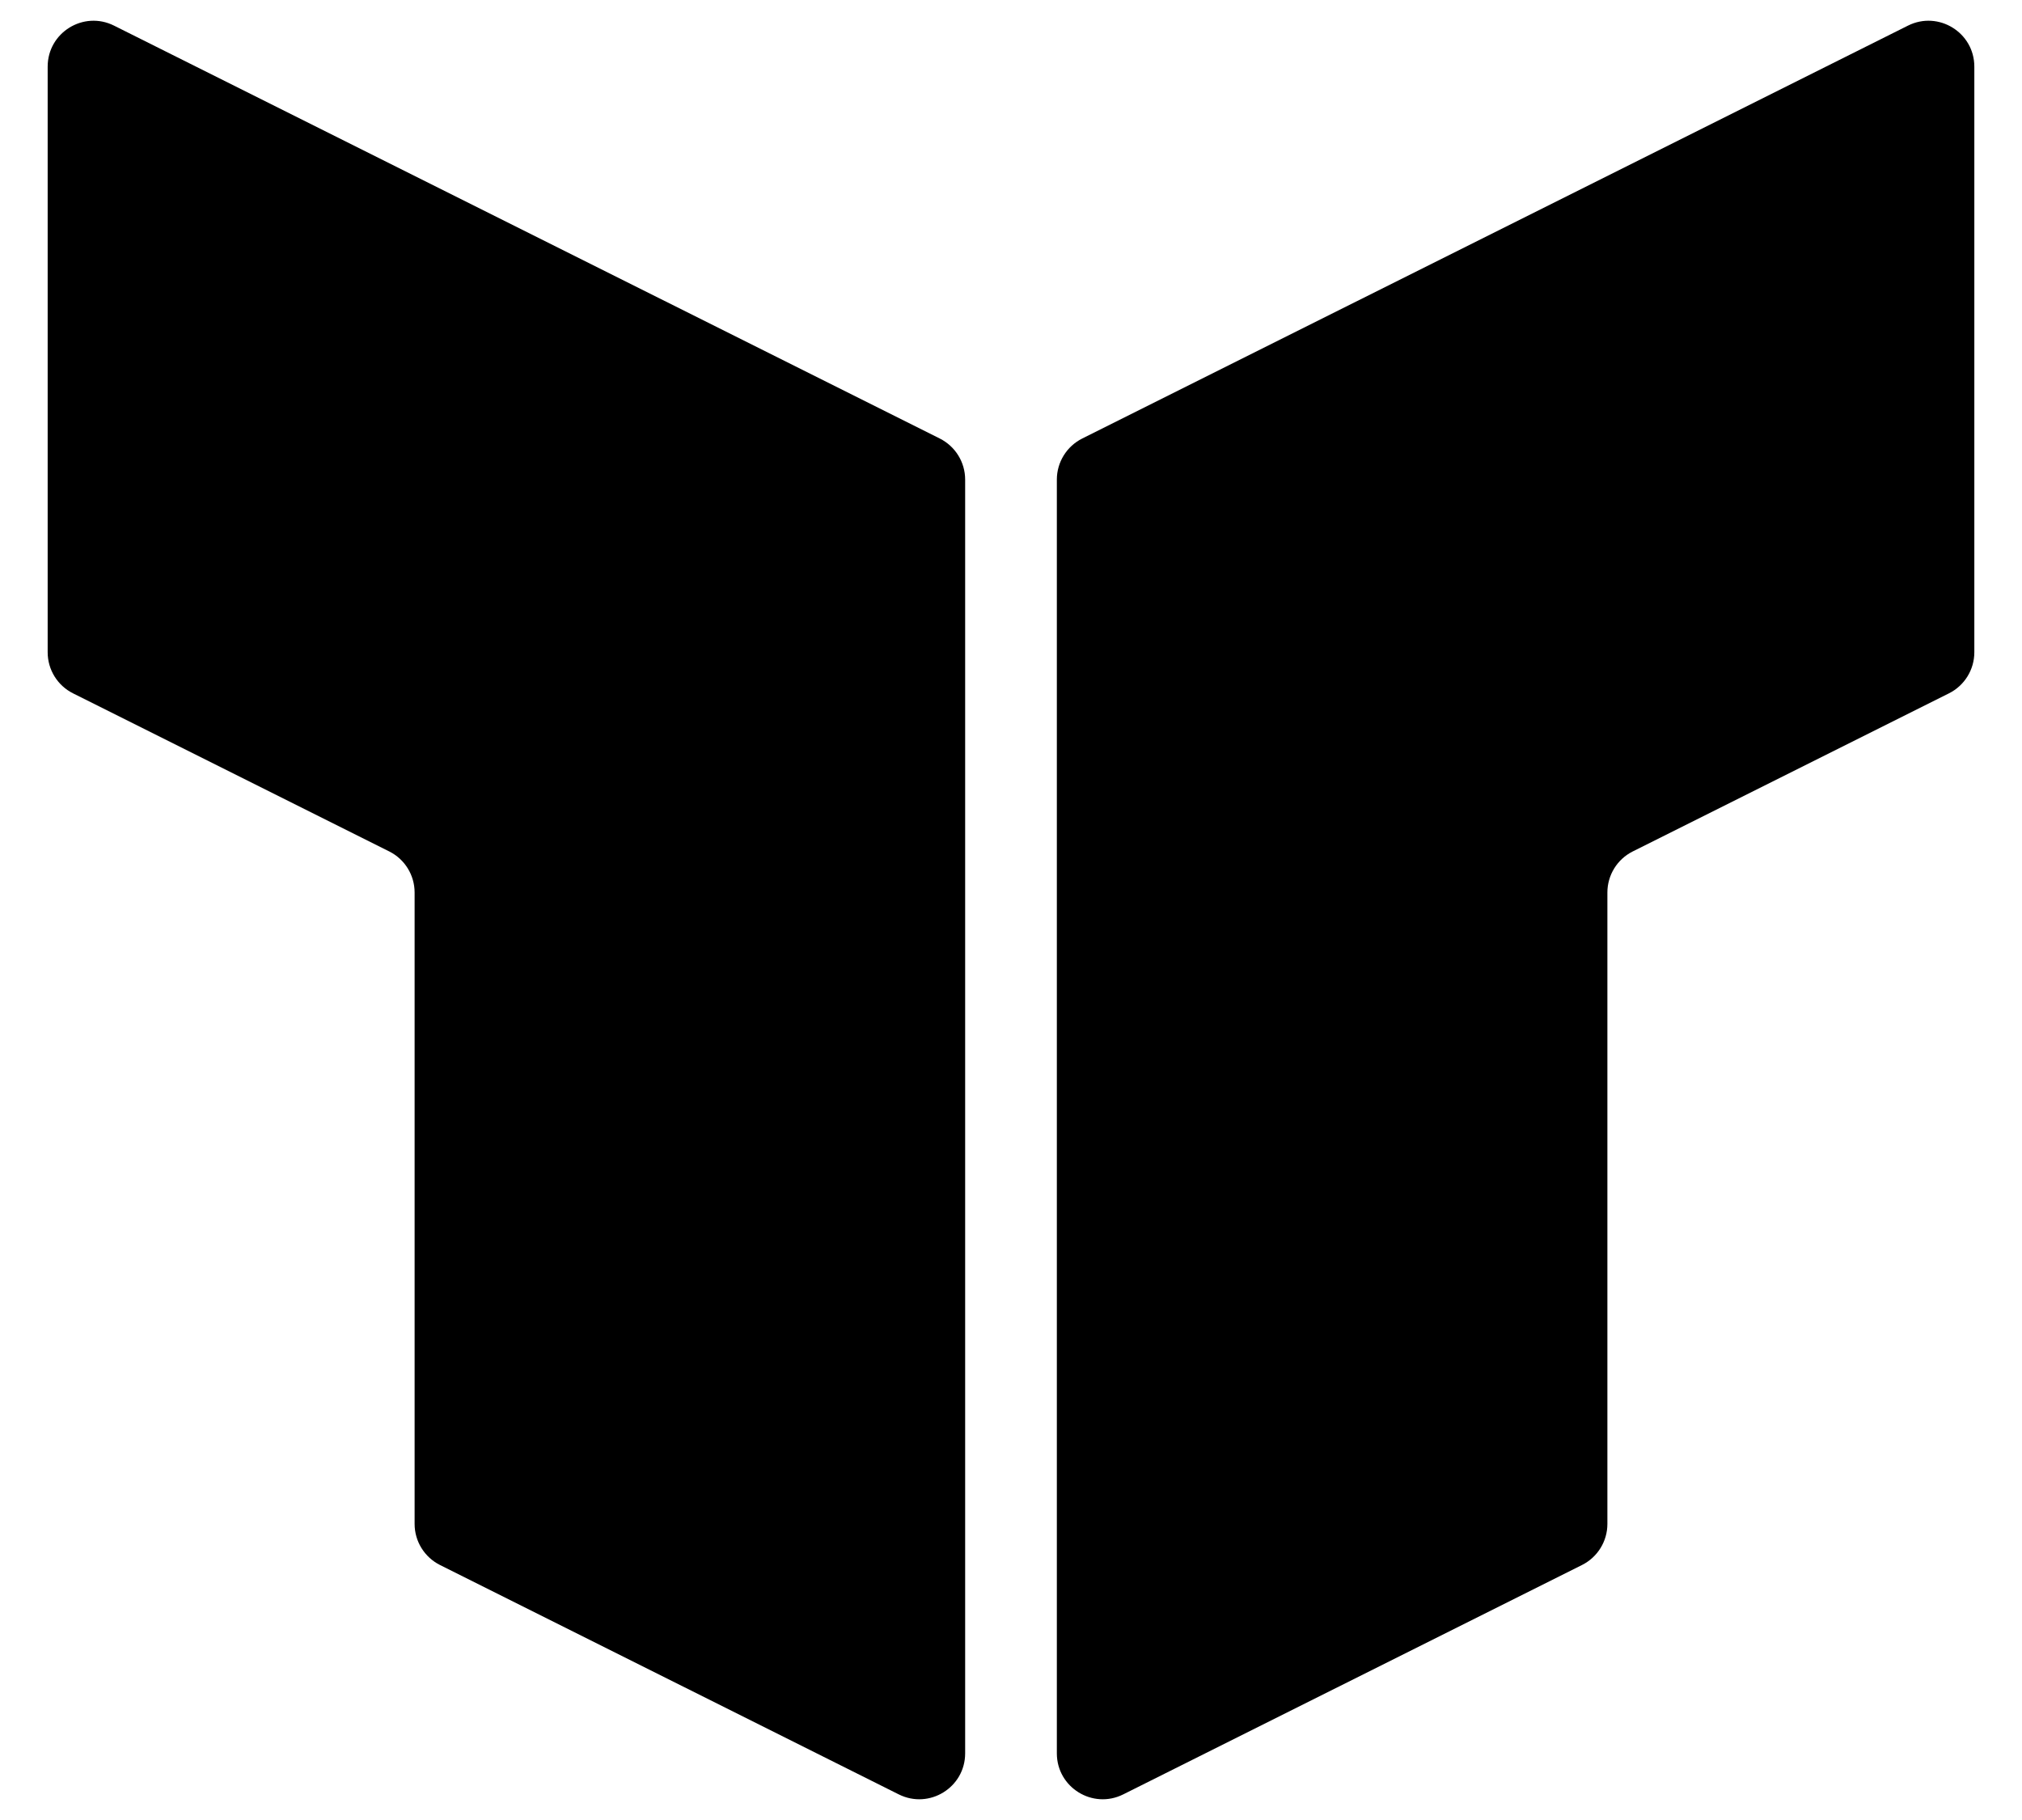
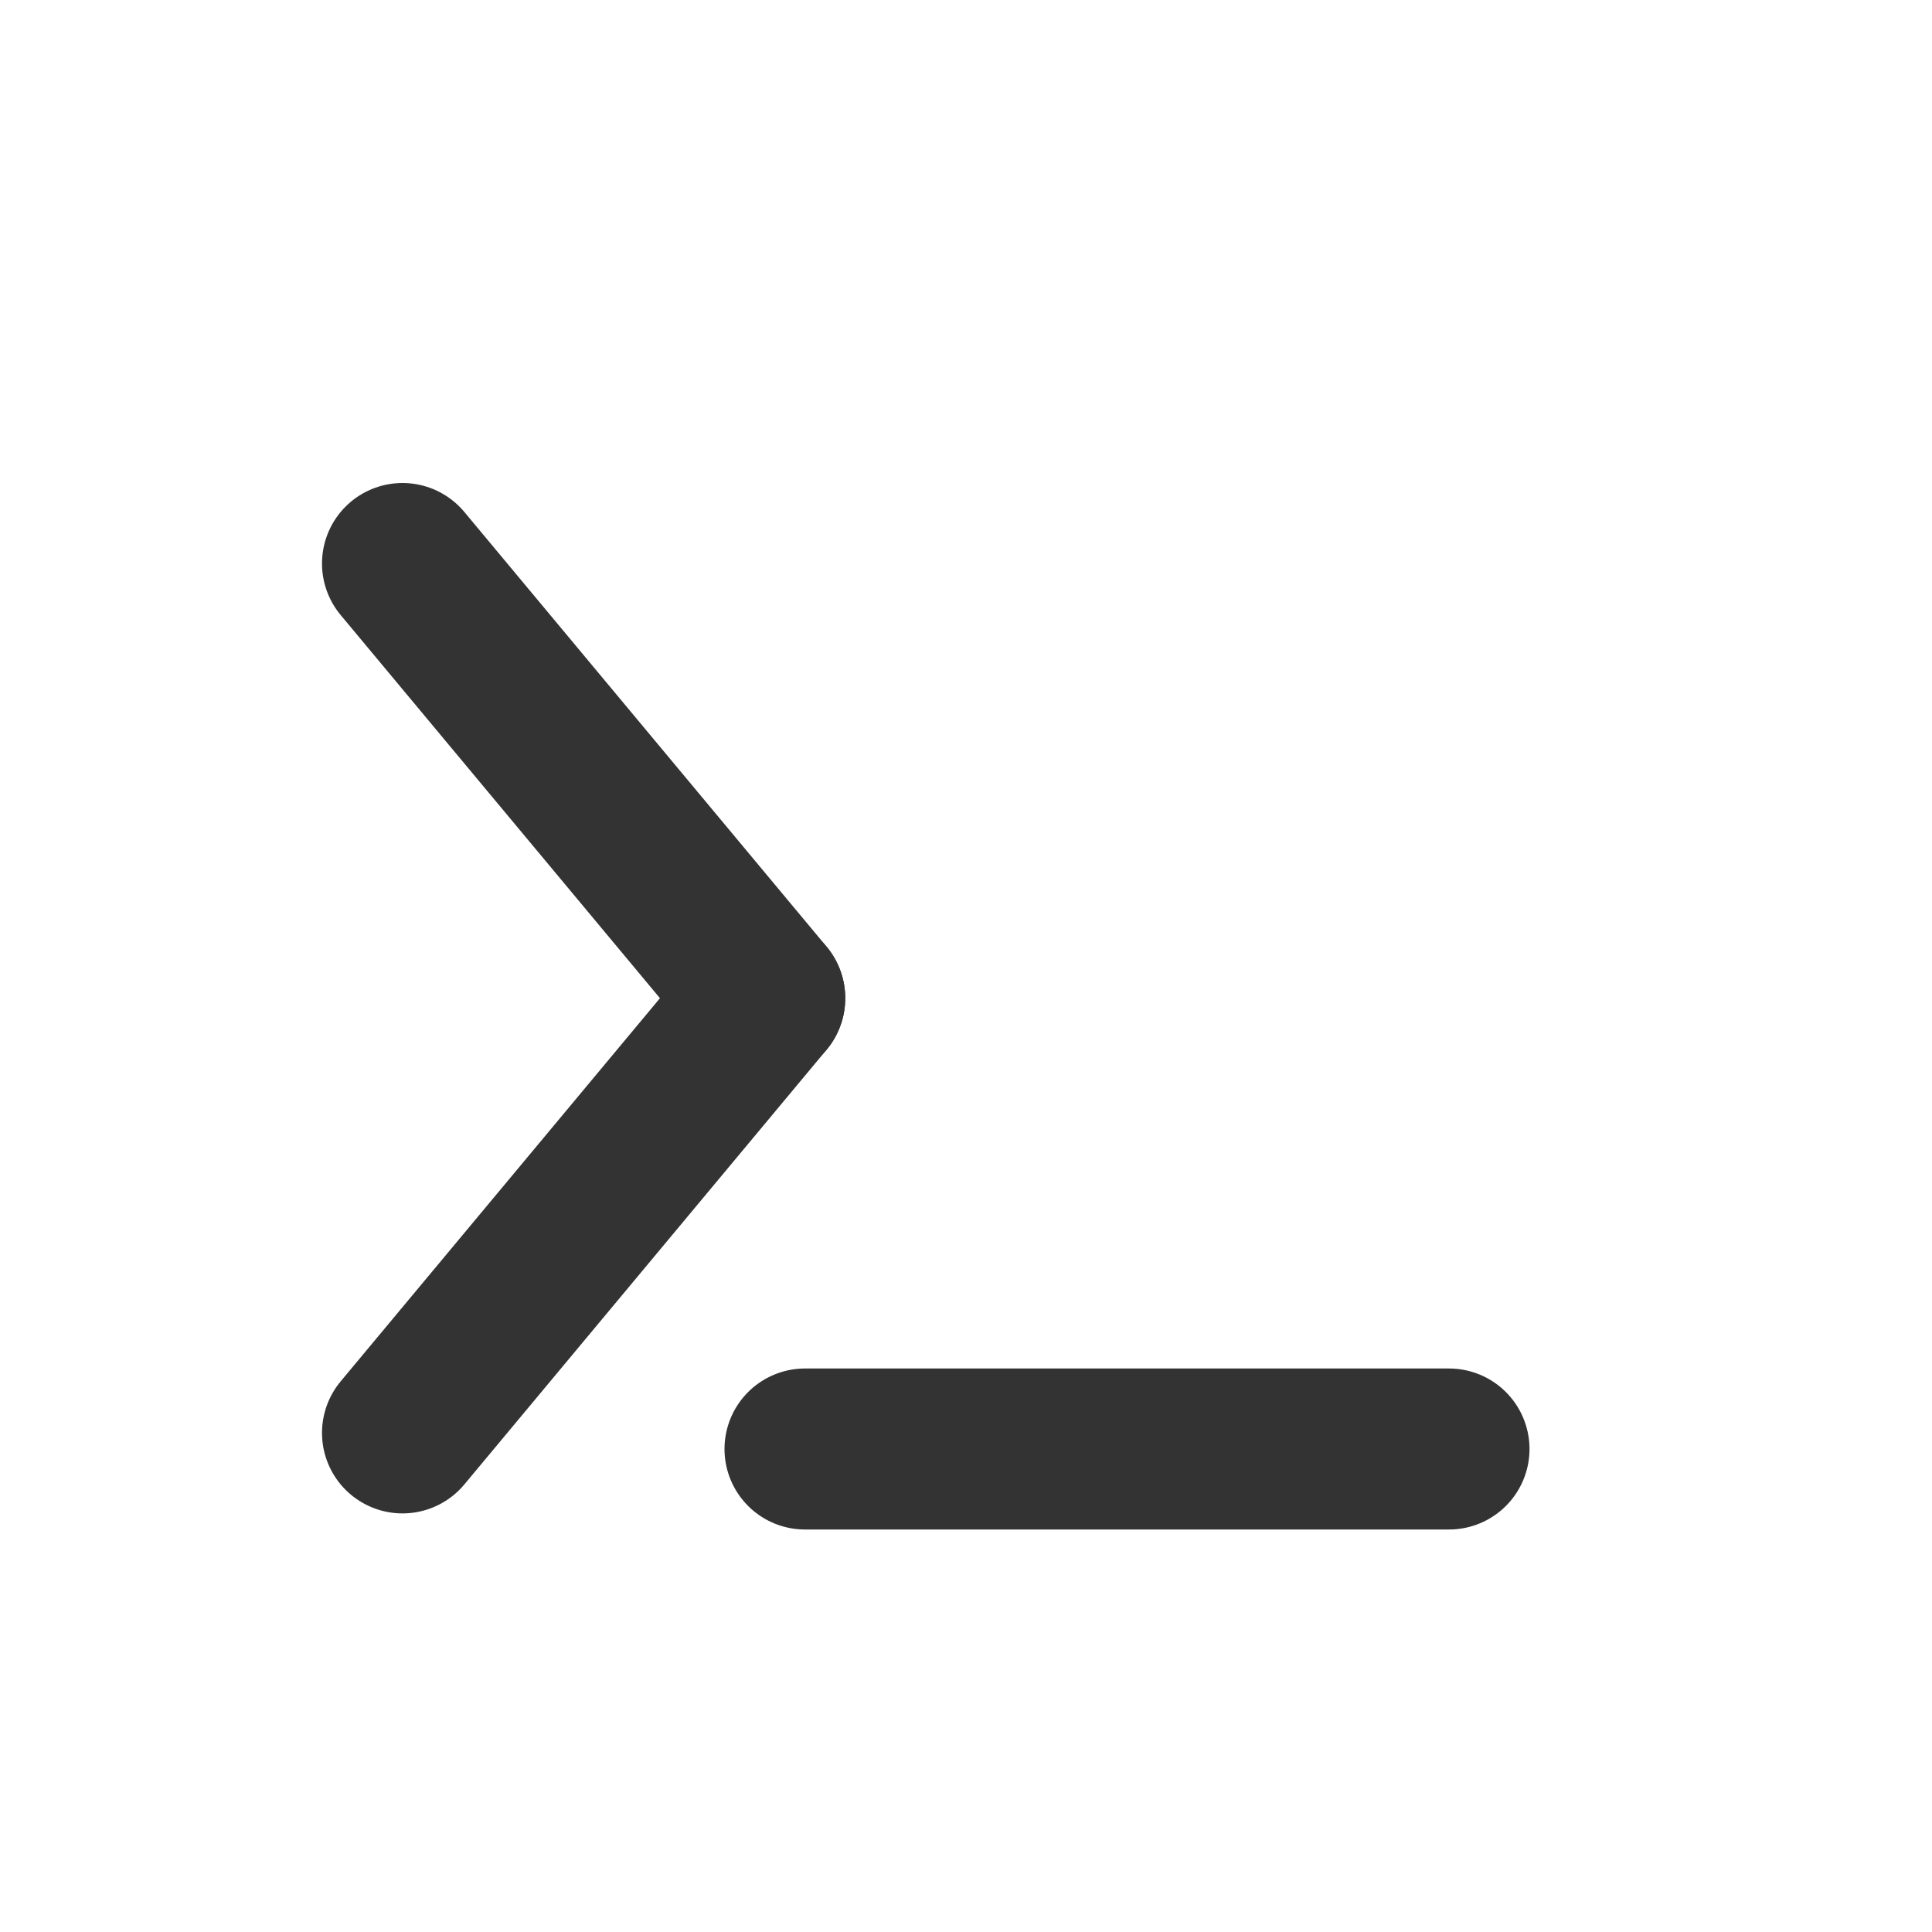
- <svg xmlns="http://www.w3.org/2000/svg" width="40" height="36" viewBox="0 0 40 36" fill="none">
-   <path fill-rule="evenodd" clip-rule="evenodd" d="M0.943 1.318C0.943 0.644 1.652 0.205 2.256 0.507L18.591 8.674C18.898 8.828 19.093 9.142 19.093 9.486V34.682C19.093 35.356 18.383 35.795 17.779 35.493L8.704 30.956C8.397 30.802 8.202 30.488 8.202 30.144V17.654C8.202 17.31 8.008 16.996 7.701 16.842L1.444 13.714C1.137 13.56 0.943 13.246 0.943 12.902V1.318Z" fill="black" />
-   <path fill-rule="evenodd" clip-rule="evenodd" d="M39.057 1.318C39.057 0.644 38.347 0.205 37.744 0.507L21.409 8.674C21.102 8.828 20.907 9.142 20.907 9.486V34.682C20.907 35.356 21.617 35.795 22.221 35.493L31.296 30.956C31.603 30.802 31.798 30.488 31.798 30.144V17.654C31.798 17.31 31.992 16.996 32.299 16.842L38.556 13.714C38.863 13.56 39.057 13.246 39.057 12.902V1.318Z" fill="black" />
+ <svg xmlns="http://www.w3.org/2000/svg" width="800px" height="800px" viewBox="0 0 24 24" fill="none">
+   <path d="M9.5 12.4L5 17.8" stroke="#333333" stroke-width="2" stroke-linecap="round" stroke-linejoin="round" />
+   <path d="M9.5 12.4L5 7" stroke="#333333" stroke-width="2" stroke-linecap="round" stroke-linejoin="round" />
+   <line x1="18" y1="18" x2="10" y2="18" stroke="#333333" stroke-width="2" stroke-linecap="round" stroke-linejoin="round" />
</svg>
